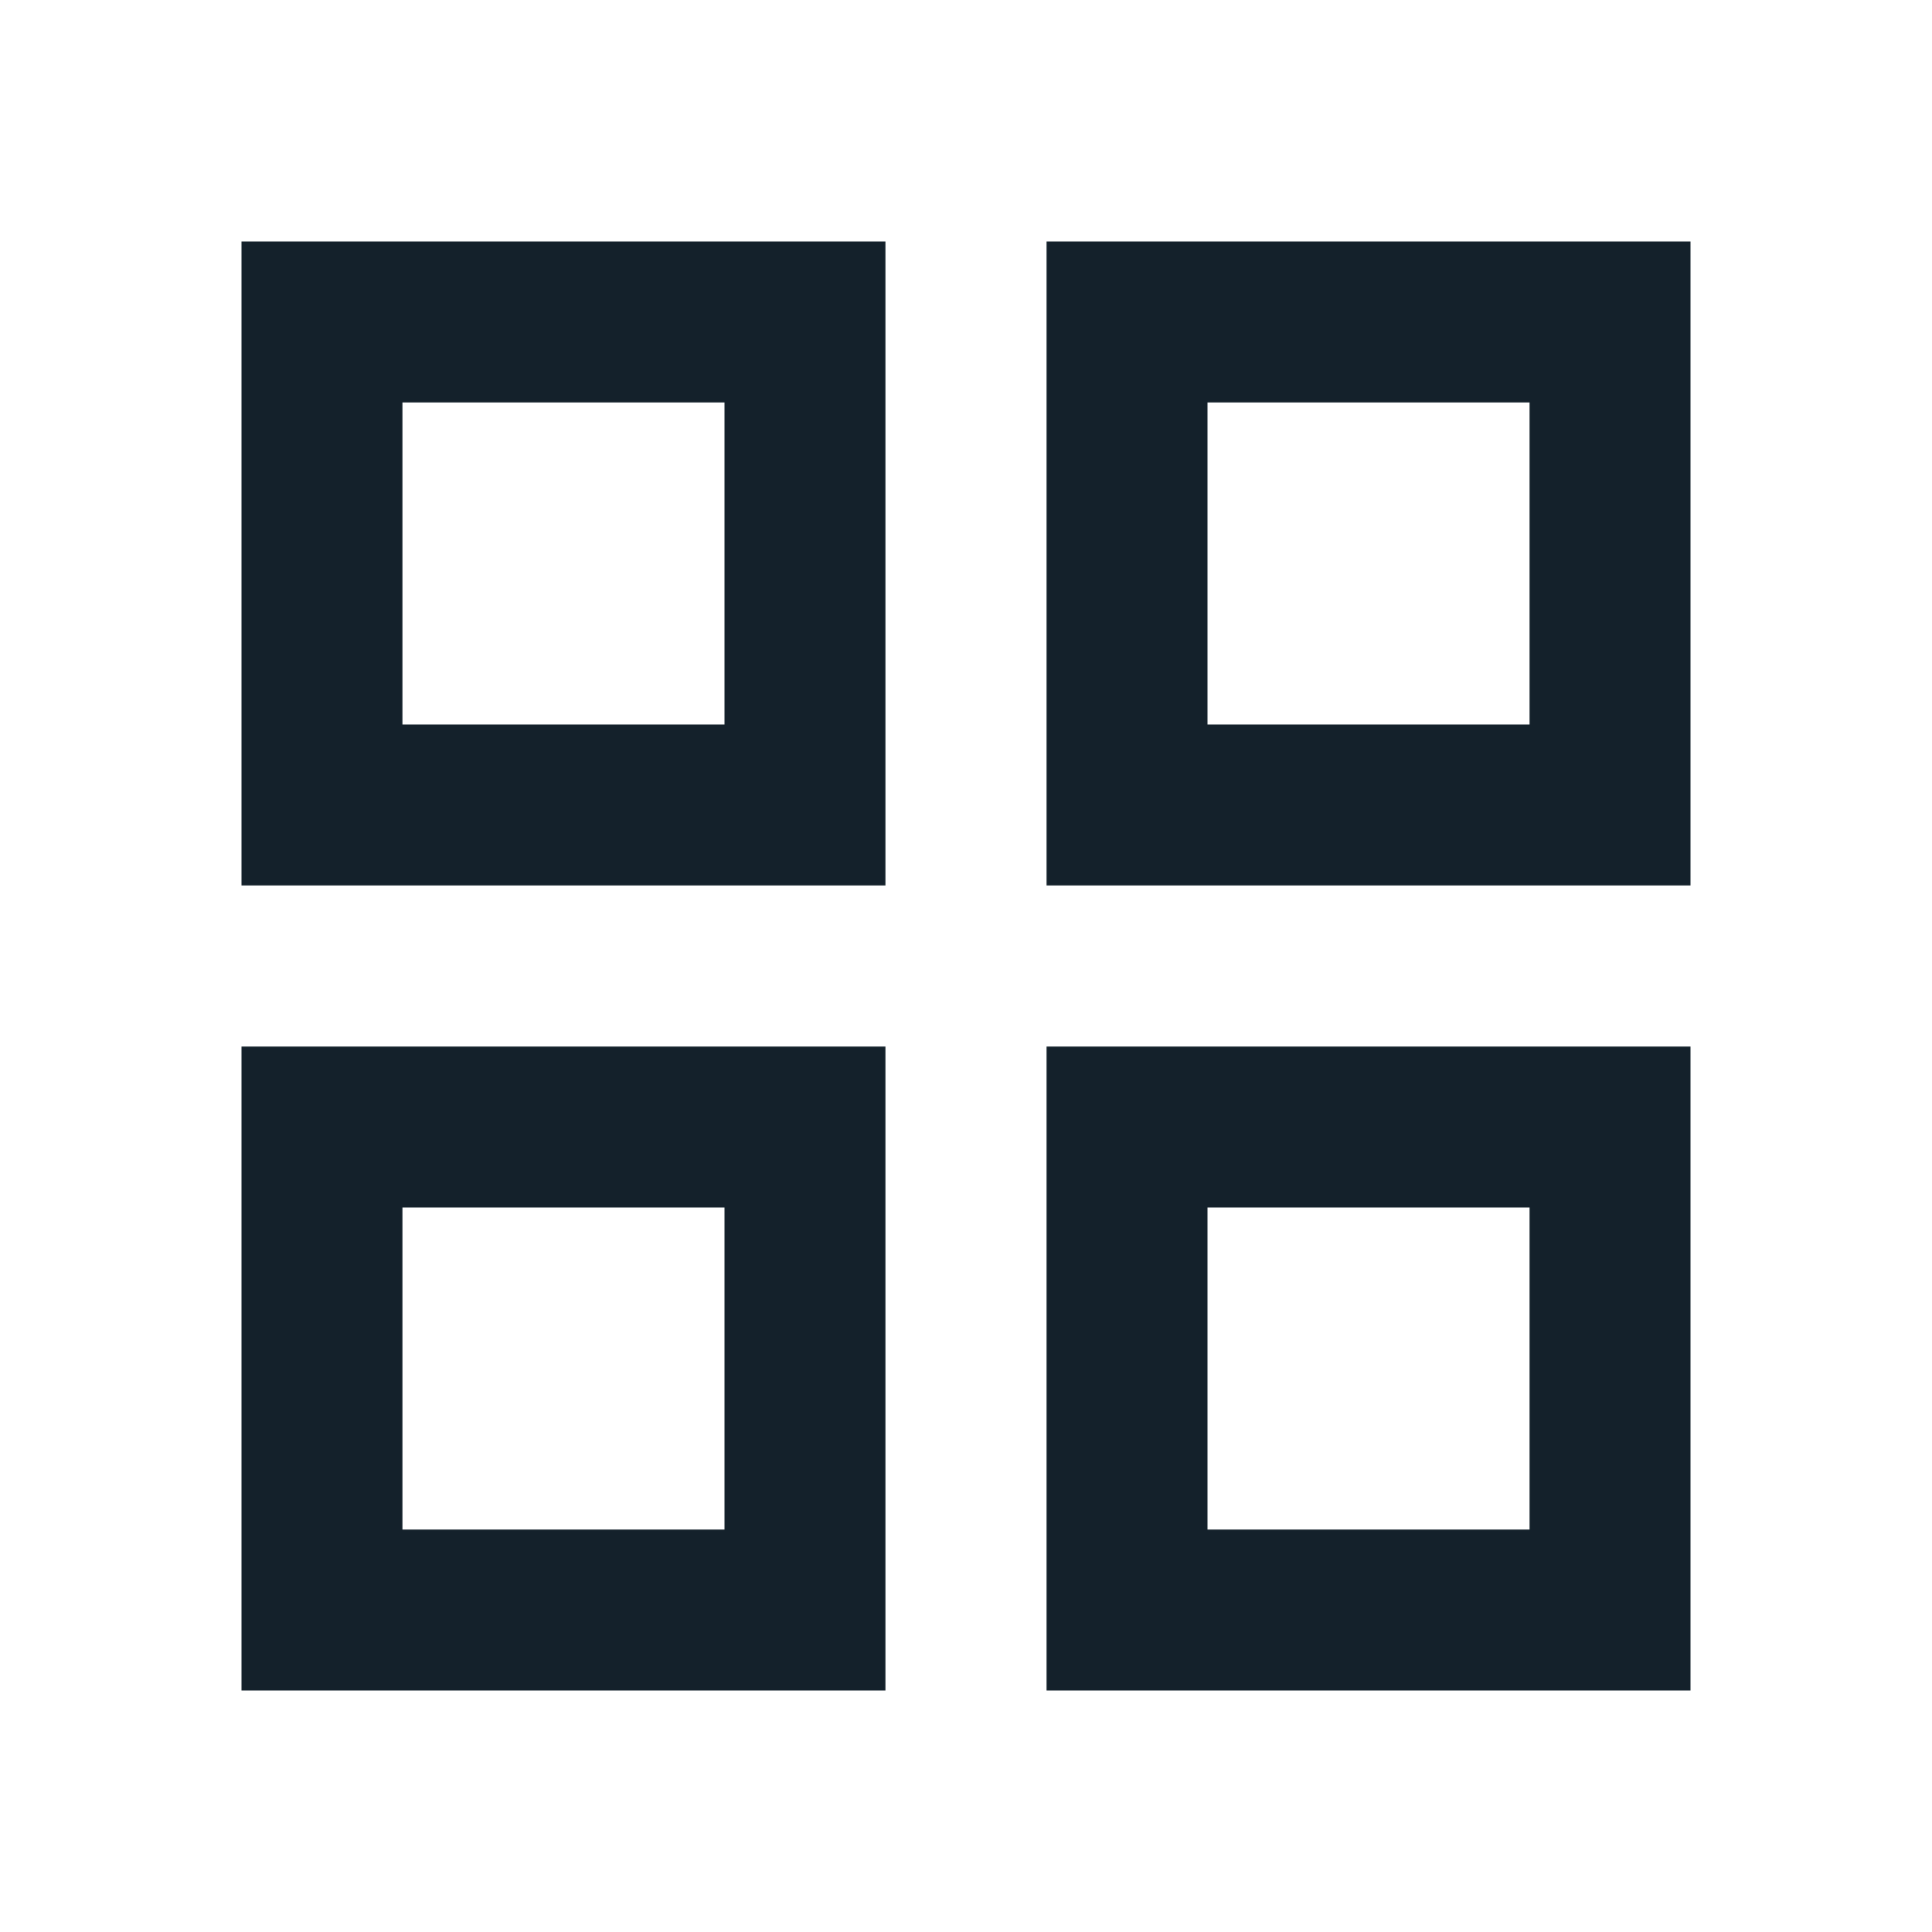
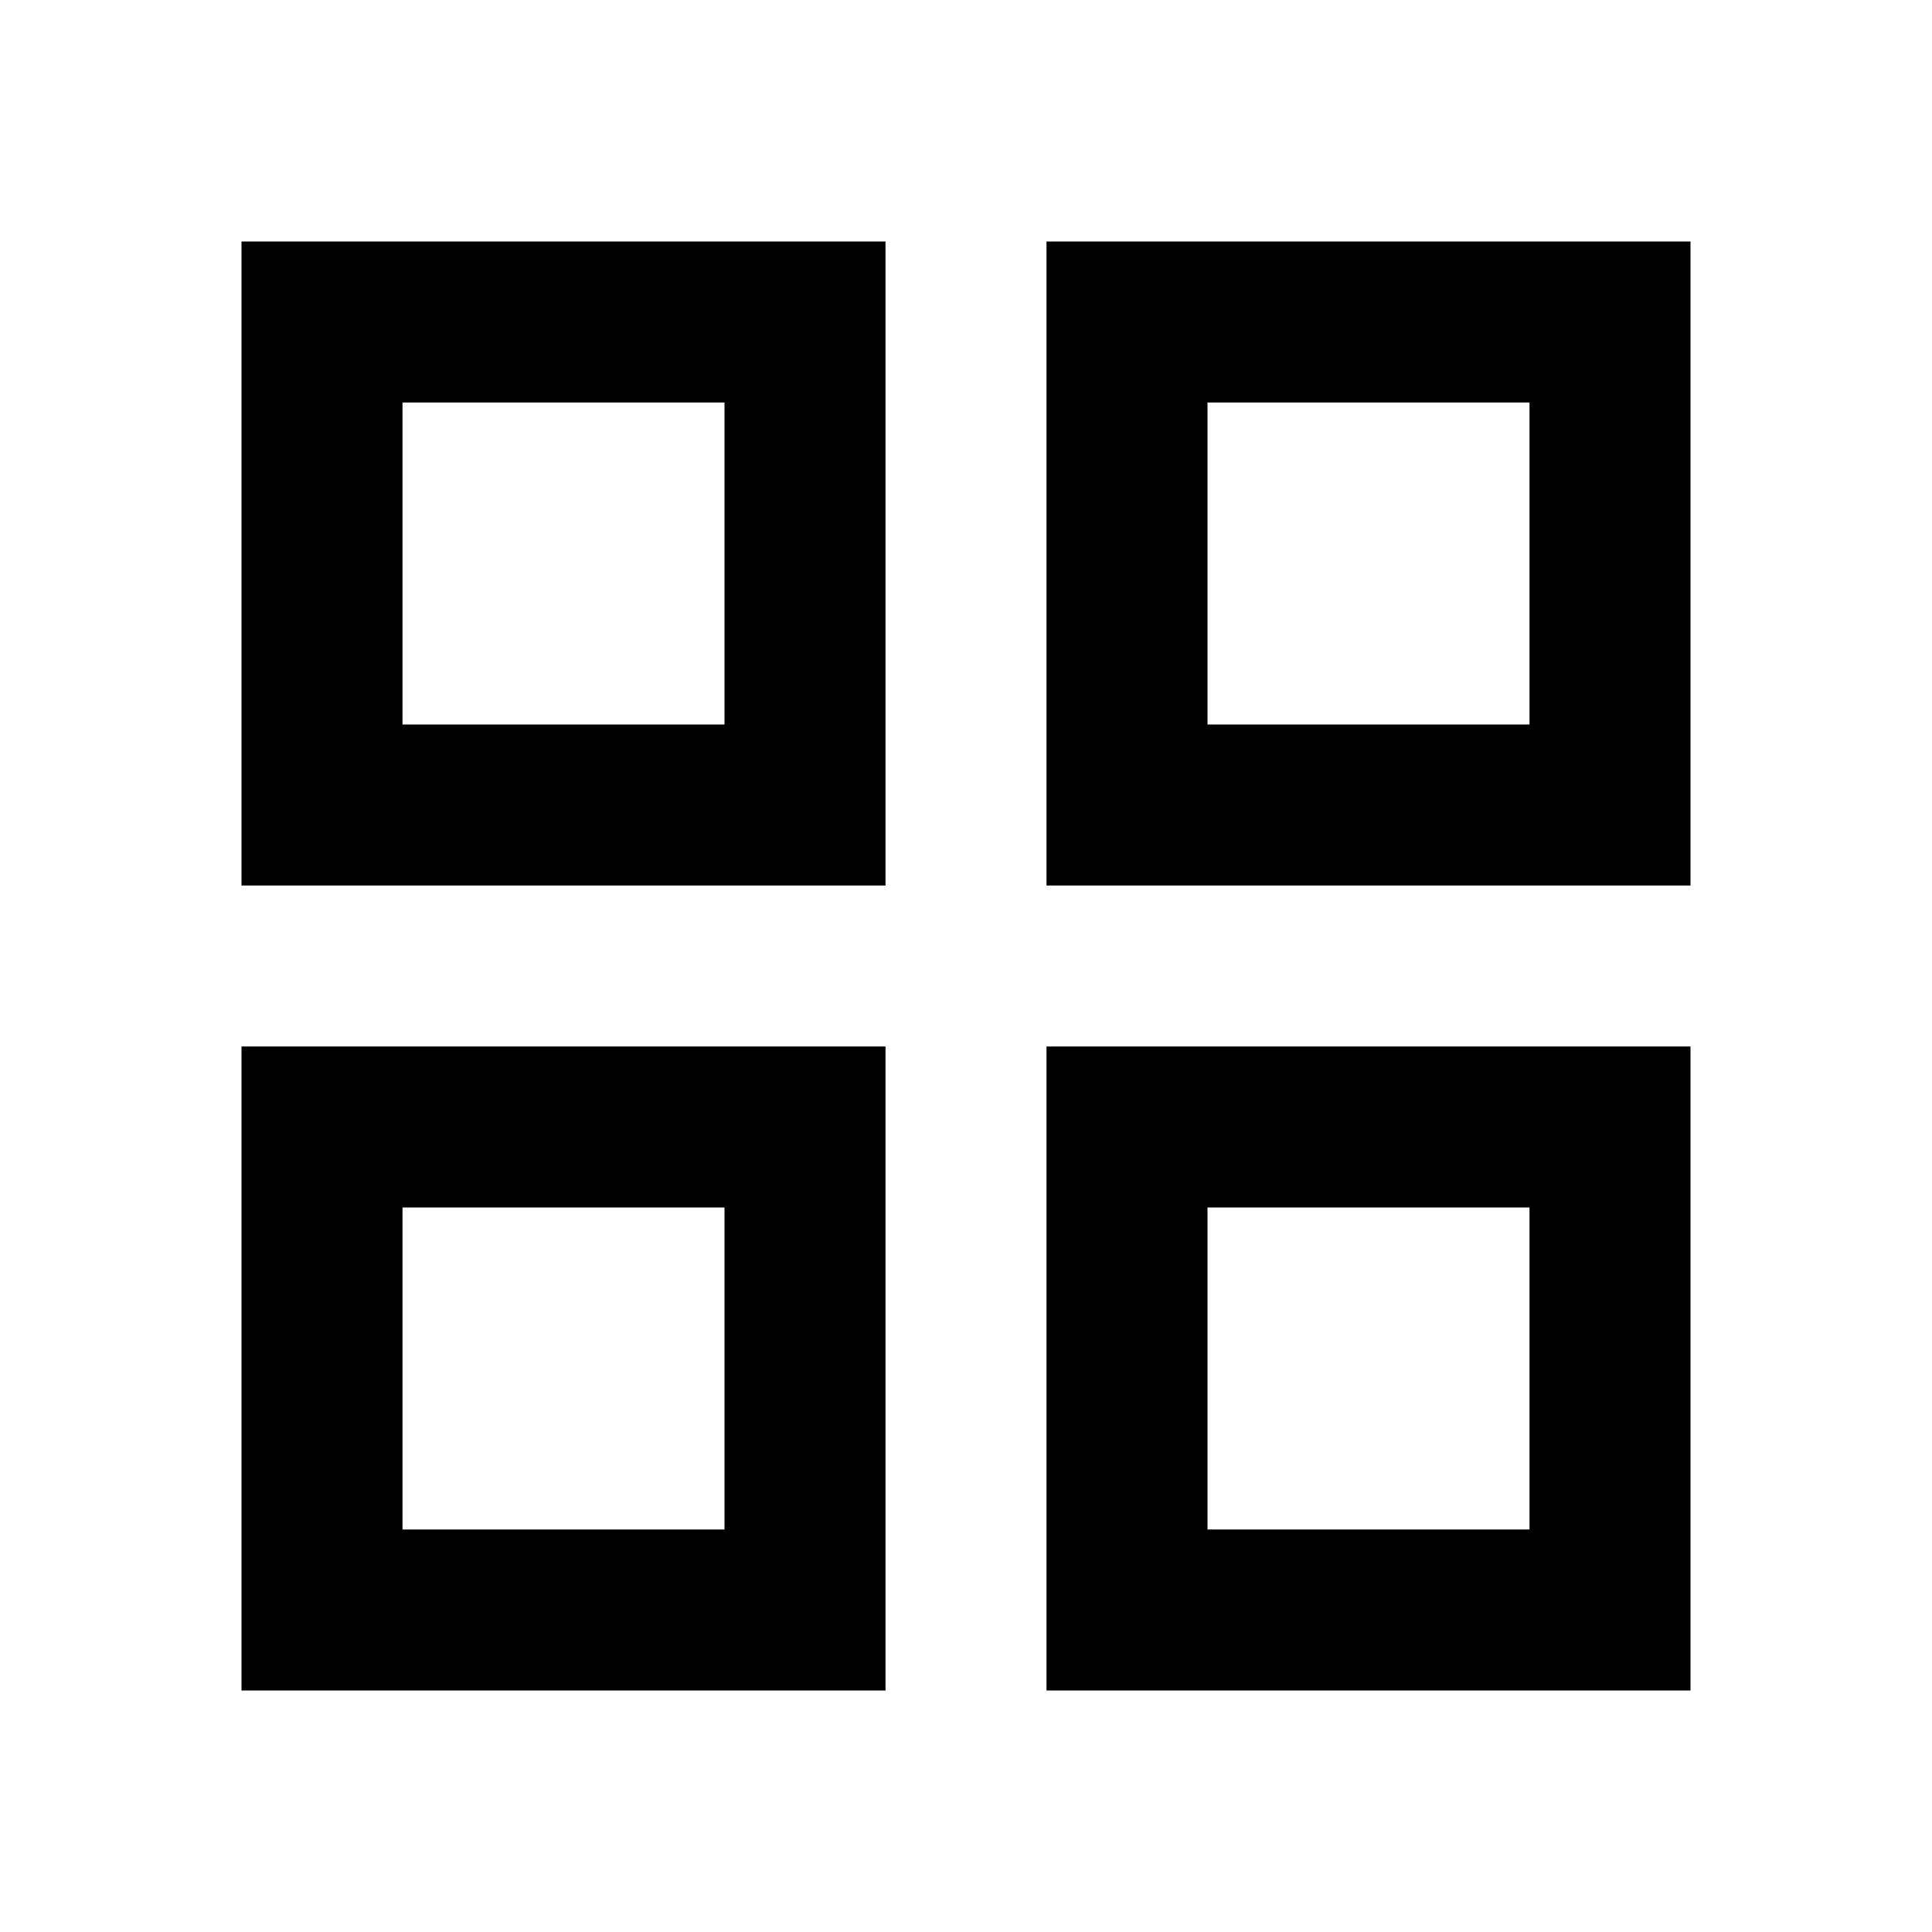
- <svg xmlns="http://www.w3.org/2000/svg" width="24" height="24" viewBox="0 0 24 24" fill="none">
-   <path d="M3 11V3H11V11H3ZM3 21V13H11V21H3ZM13 11V3H21V11H13ZM13 21V13H21V21H13ZM5 9H9V5H5V9ZM15 9H19V5H15V9ZM15 19H19V15H15V19ZM5 19H9V15H5V19Z" fill="#14212B" />
+ <svg xmlns="http://www.w3.org/2000/svg" width="24" height="24" viewBox="0 0 24 24" fill="currentColor">
+   <path d="M3 11V3H11V11H3ZM3 21V13H11V21H3ZM13 11V3H21V11H13ZM13 21V13H21V21H13ZM5 9H9V5H5V9ZM15 9H19V5H15V9ZM15 19H19V15H15V19ZM5 19H9V15H5V19Z" fill="currentColor" />
</svg>
